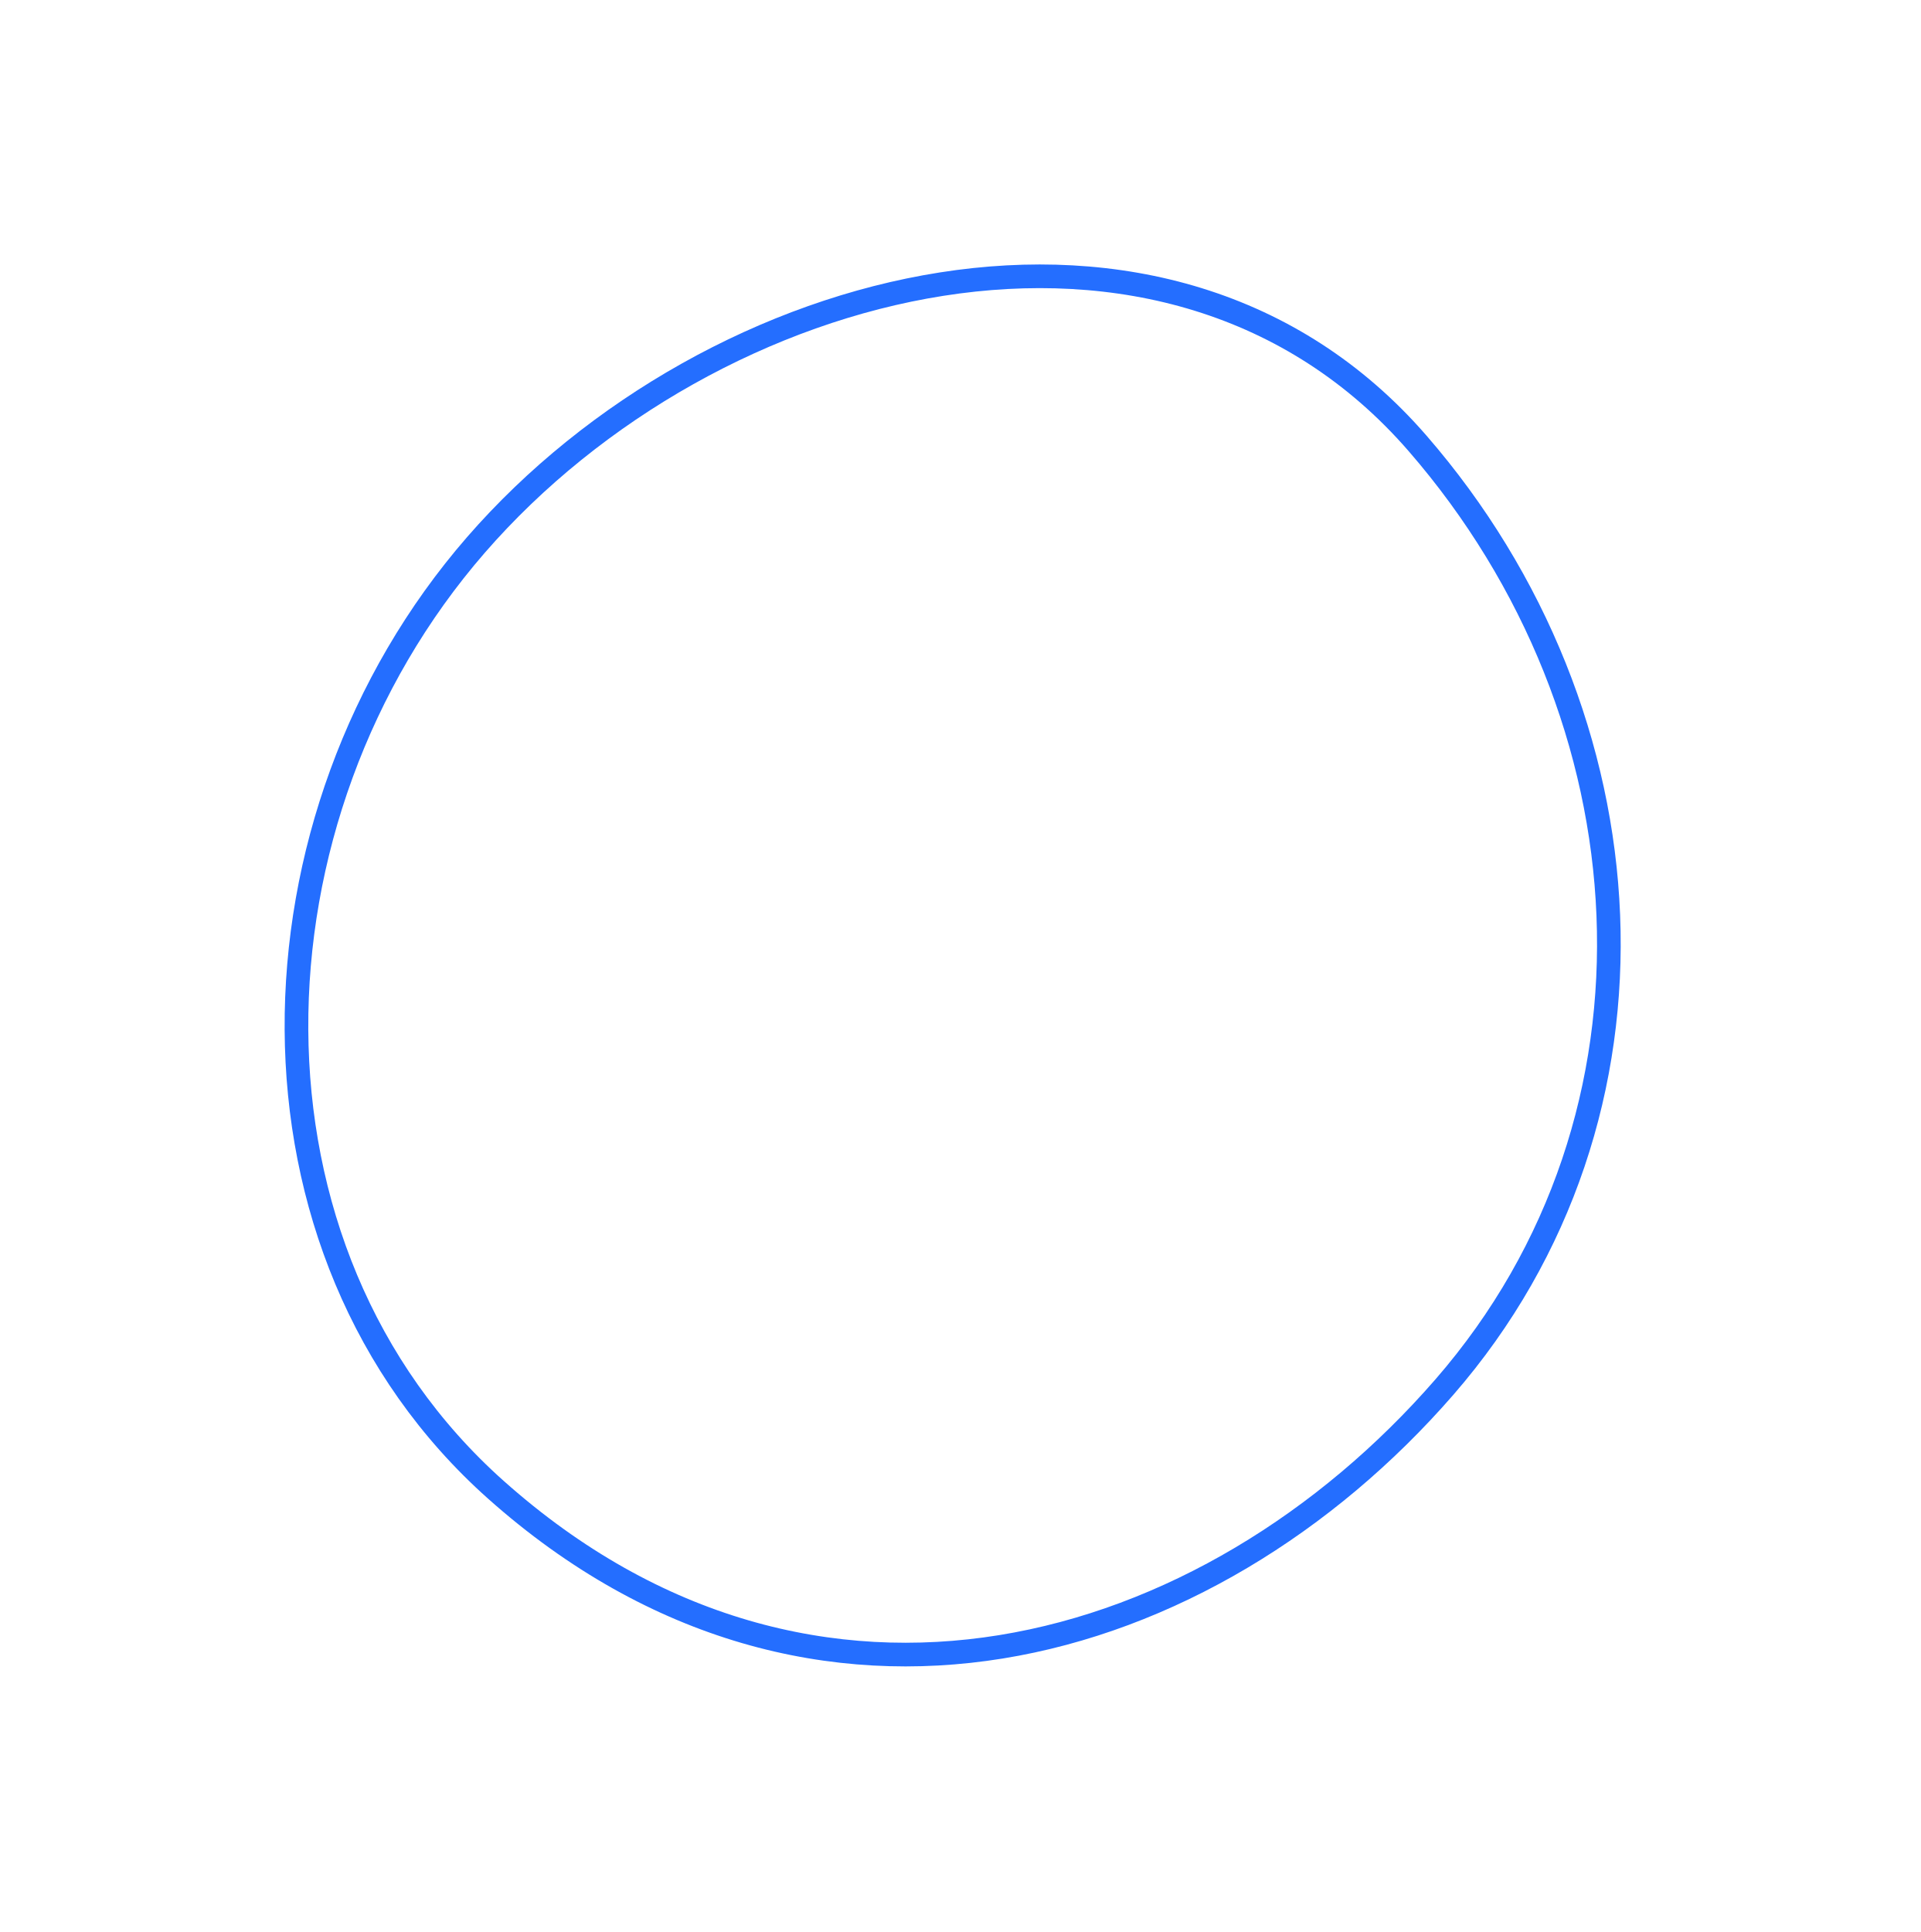
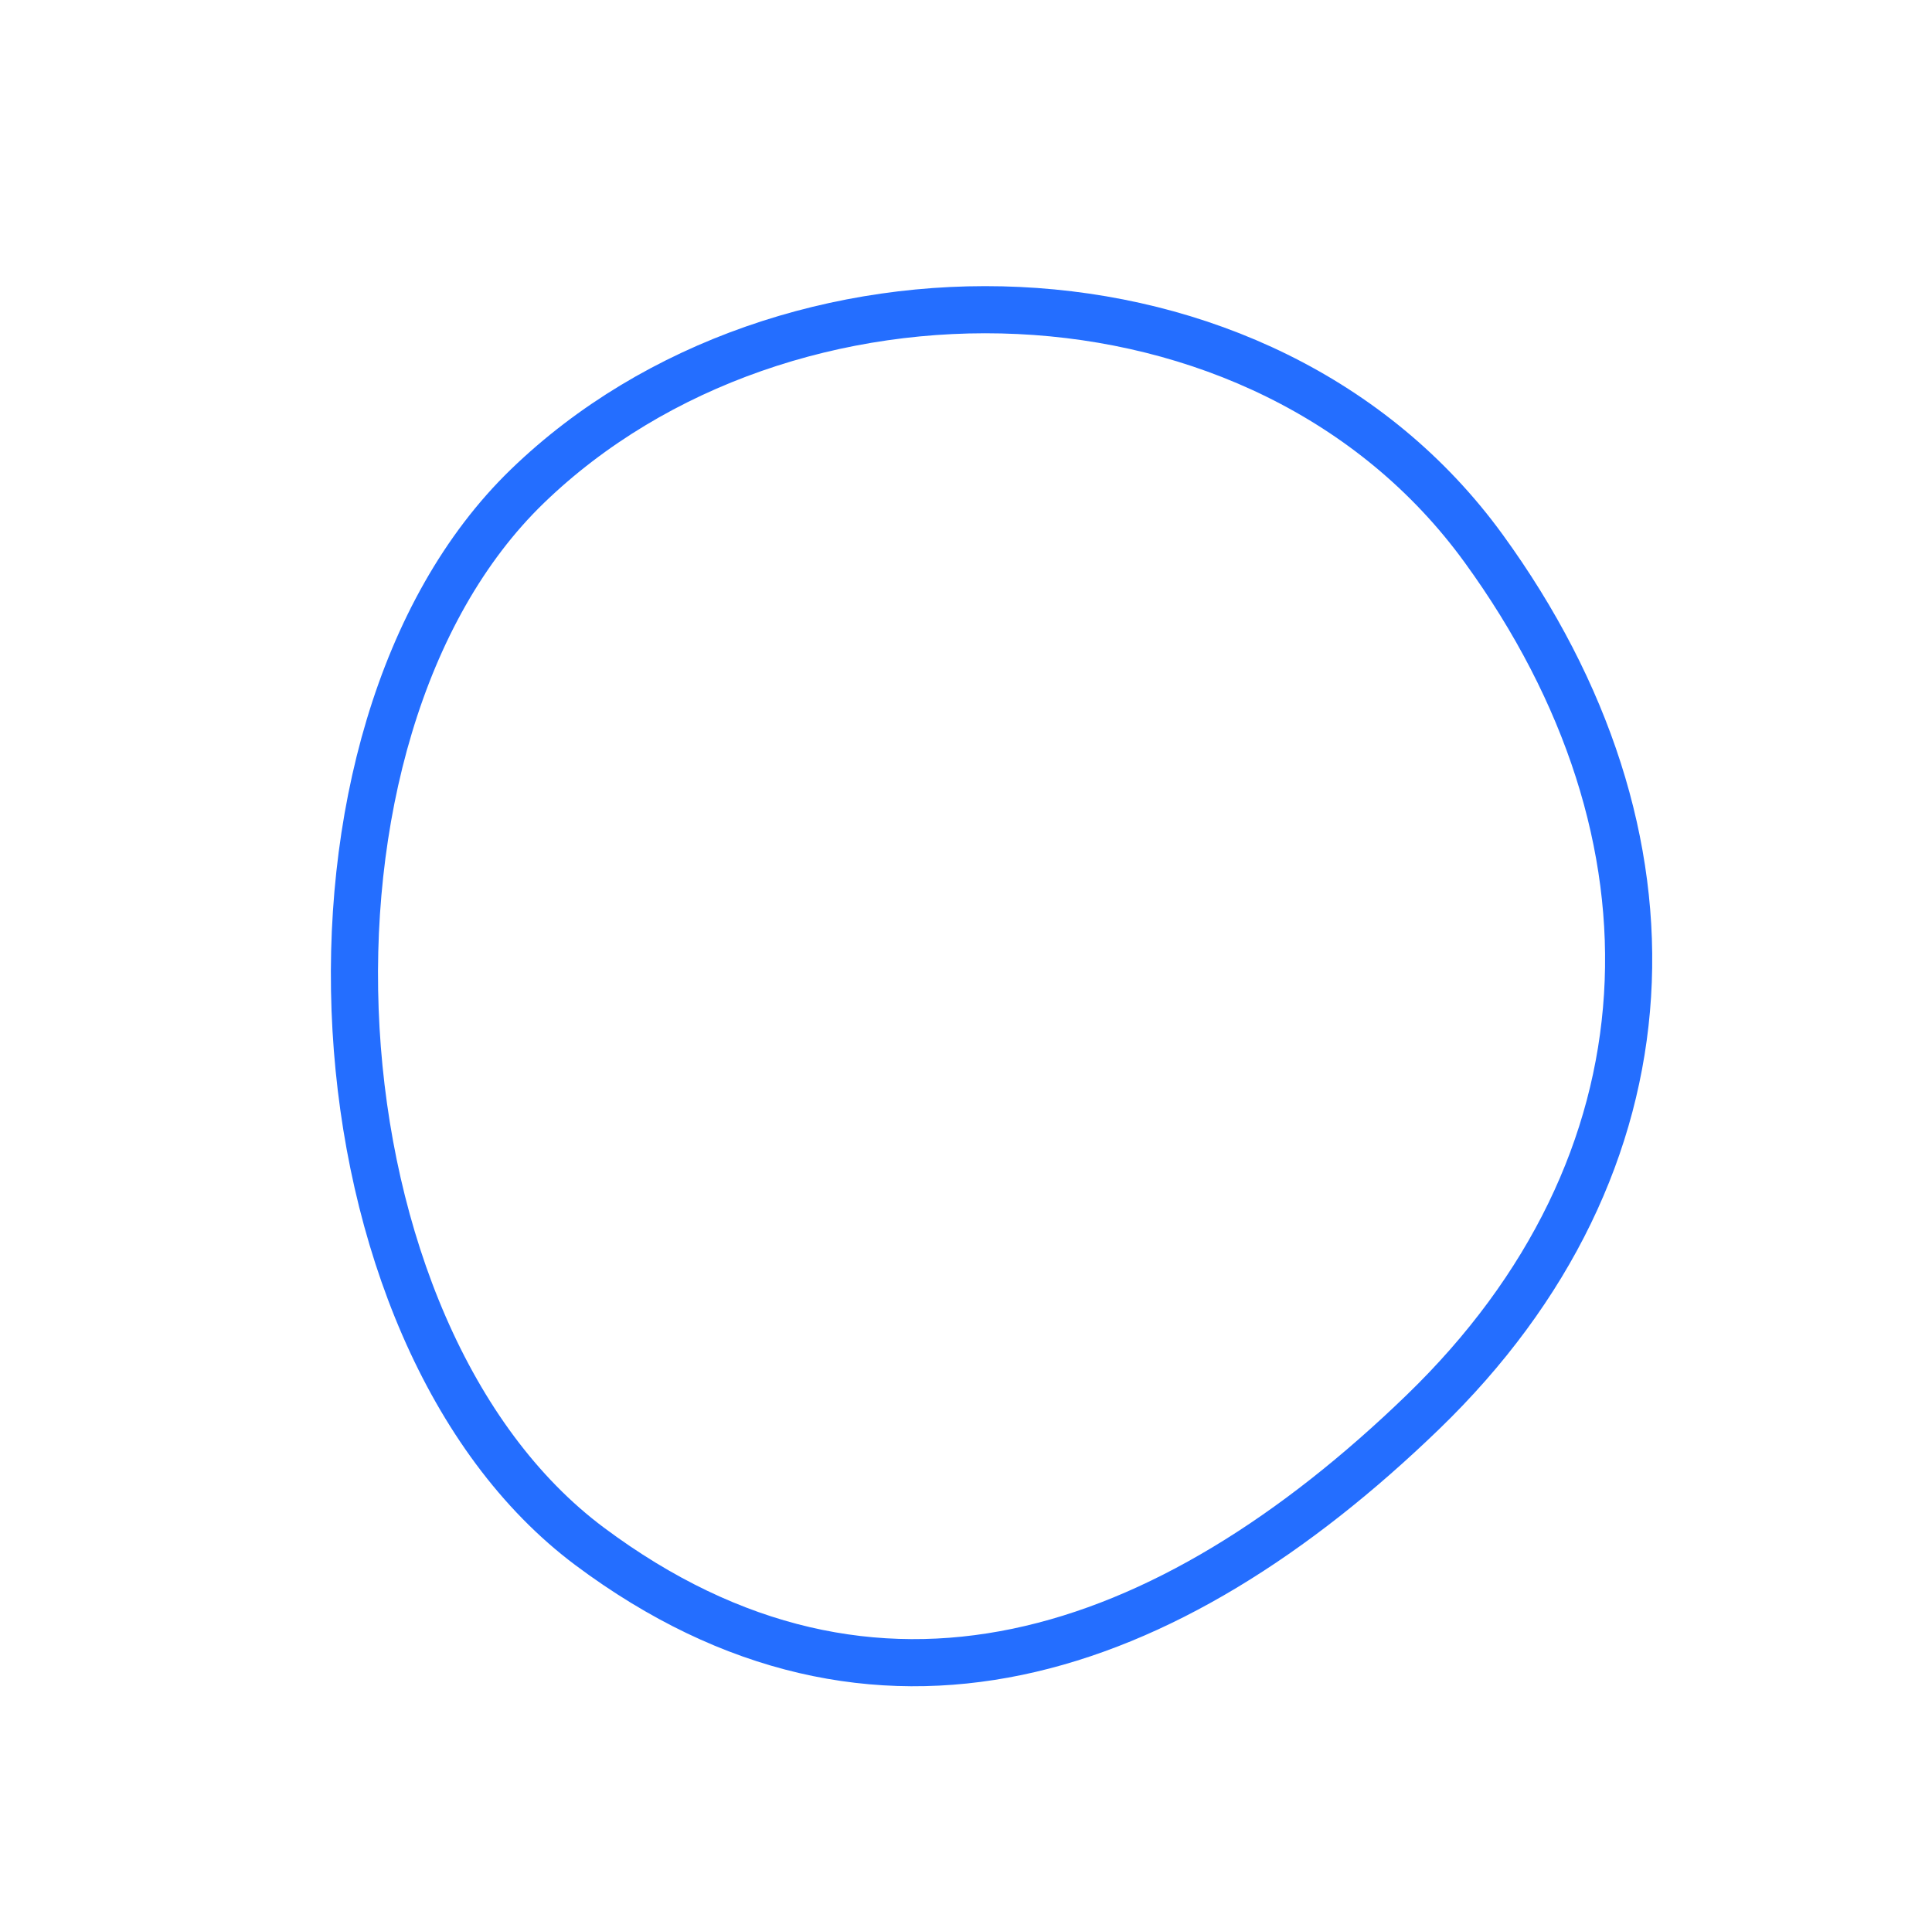
- <svg xmlns="http://www.w3.org/2000/svg" width="162.356" height="163.327" viewBox="0 0 162.356 163.327">
-   <path id="Path_75690" data-name="Path 75690" d="M-369.423,597.472c-.368,30.427-28.692,53.688-59.172,53.688s-63.221-22.526-58.716-54.439c4.261-30.181,28.235-54.063,58.716-54.063S-368.987,561.43-369.423,597.472Z" transform="translate(250.488 796.735) rotate(131)" fill="none" stroke="#246eff" stroke-miterlimit="10" stroke-width="2" fill-rule="evenodd" />
+ <svg xmlns="http://www.w3.org/2000/svg" width="81.977" height="81.914" viewBox="0 0 81.977 81.914">
+   <path id="Path_75692" data-name="Path 75692" d="M-430.86,569.772c2.417,14.874-14.281,34.192-29.375,34.192s-29.561-14.3-27.33-30.1c2.11-14.946,12.236-24.559,27.33-24.559S-433.281,554.873-430.86,569.772Z" transform="matrix(-0.719, 0.695, -0.695, -0.719, 111.229, 774.741)" fill="none" stroke="#246eff" stroke-miterlimit="10" stroke-width="2" fill-rule="evenodd" />
</svg>
